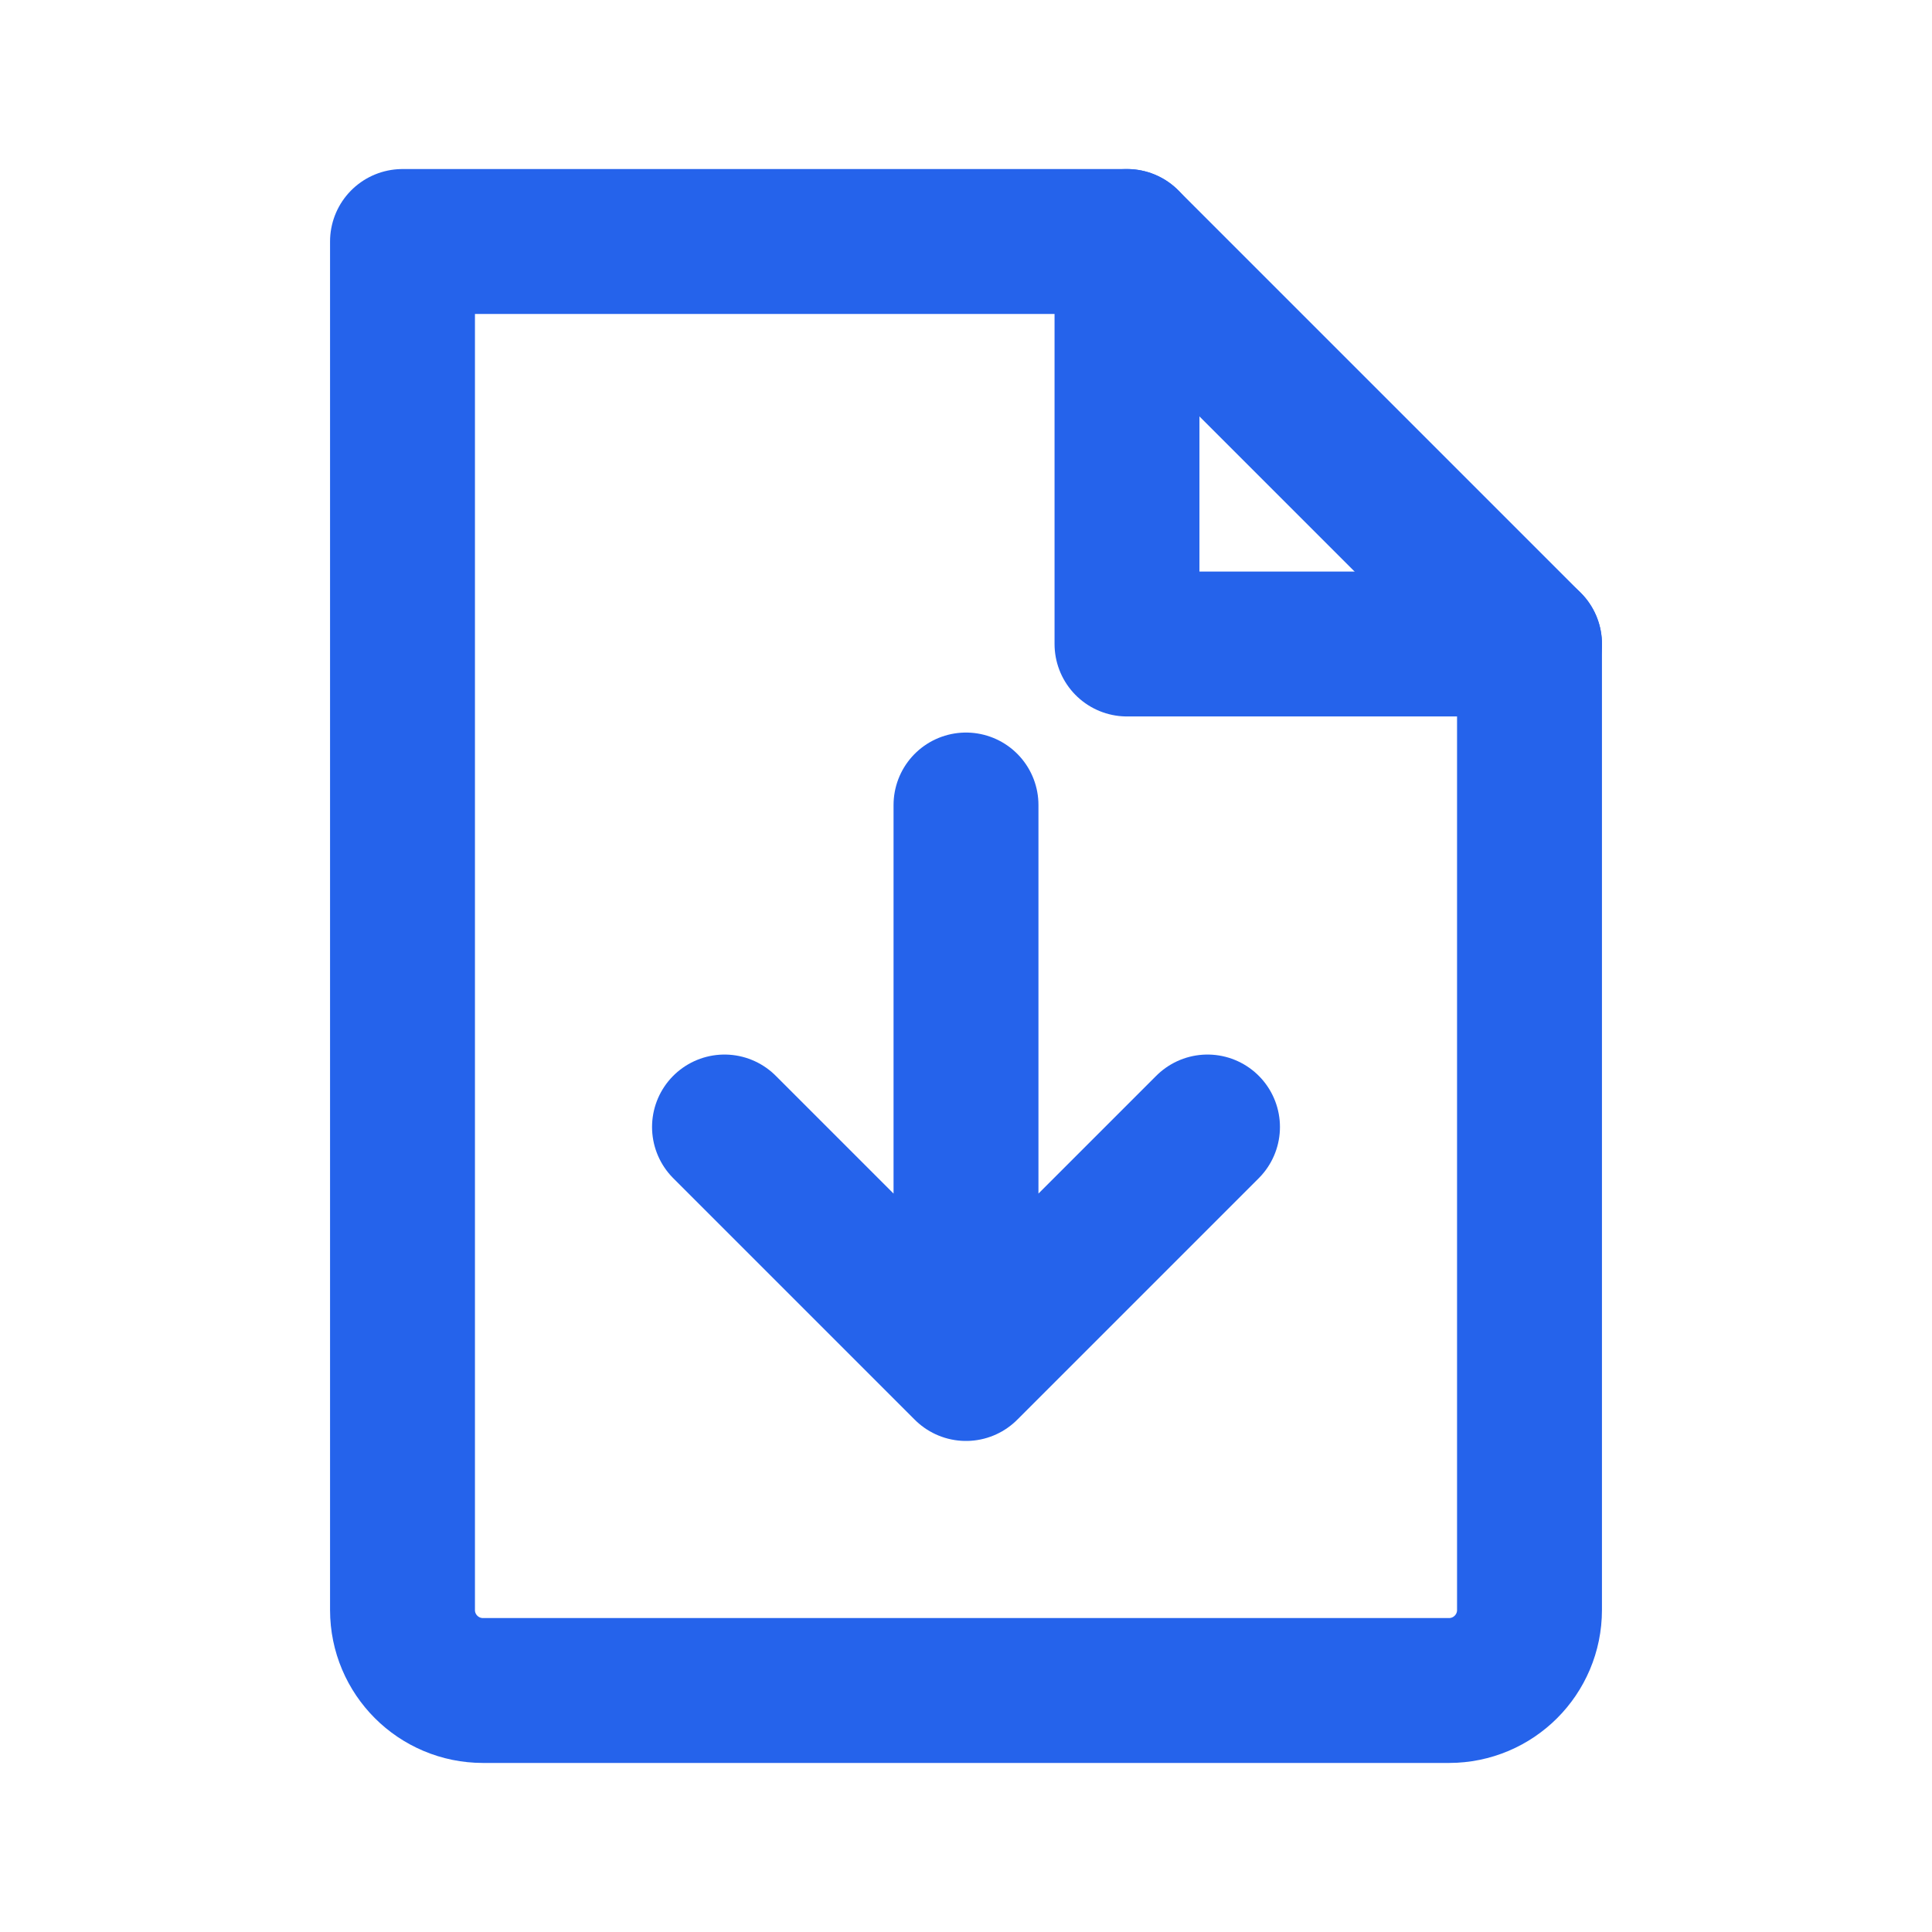
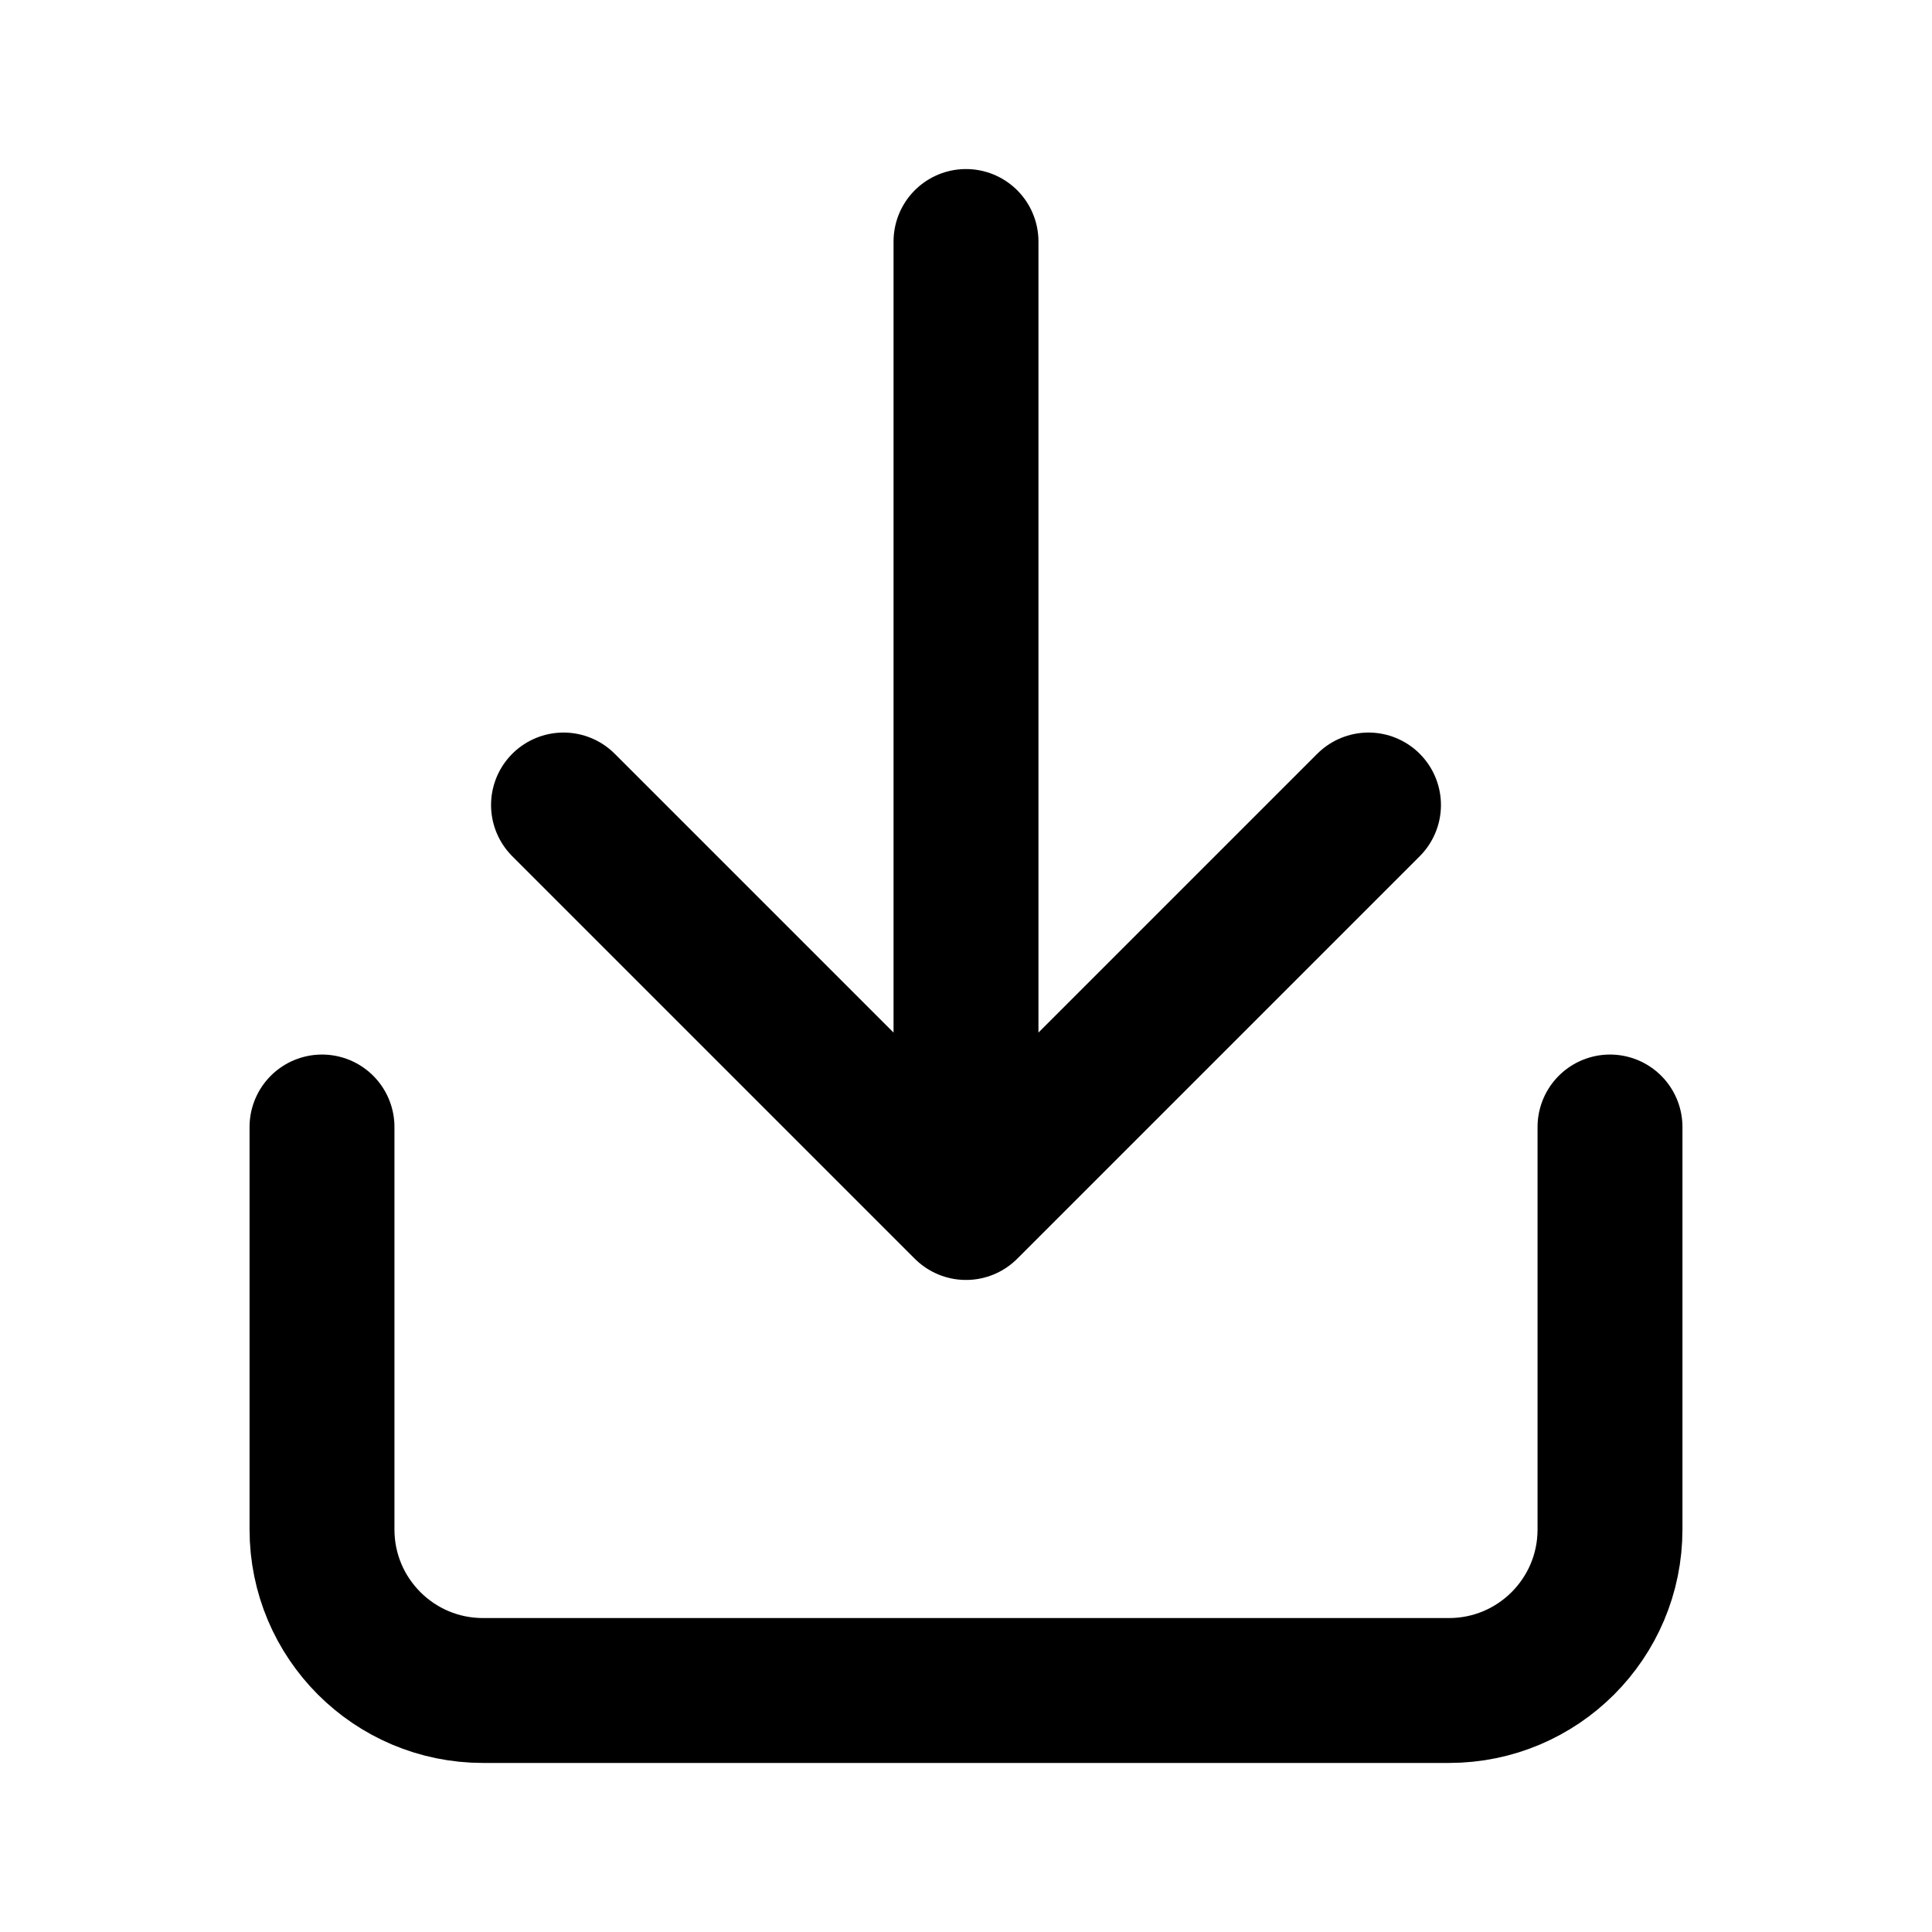
- <svg xmlns="http://www.w3.org/2000/svg" width="24" height="24" viewBox="0 0 24 24" fill="none" stroke="#2563EB" stroke-width="1.8" stroke-linecap="round" stroke-linejoin="round">
-   <path d="M5 3h9l5 5v12a1 1 0 0 1-1 1H6a1 1 0 0 1-1-1V3Z" />
-   <path d="M14 3v5h5M12 10v7m-3-3 3 3 3-3" />
+ <svg xmlns="http://www.w3.org/2000/svg" width="24" height="24" viewBox="0 0 24 24" fill="none" stroke="#000000" stroke-width="1.8" stroke-linecap="round" stroke-linejoin="round">
+   <path d="M4 14v5a2 2 0 0 0 2 2h12a2 2 0 0 0 2-2v-5M12 3v12m-5-5 5 5 5-5" />
</svg>
